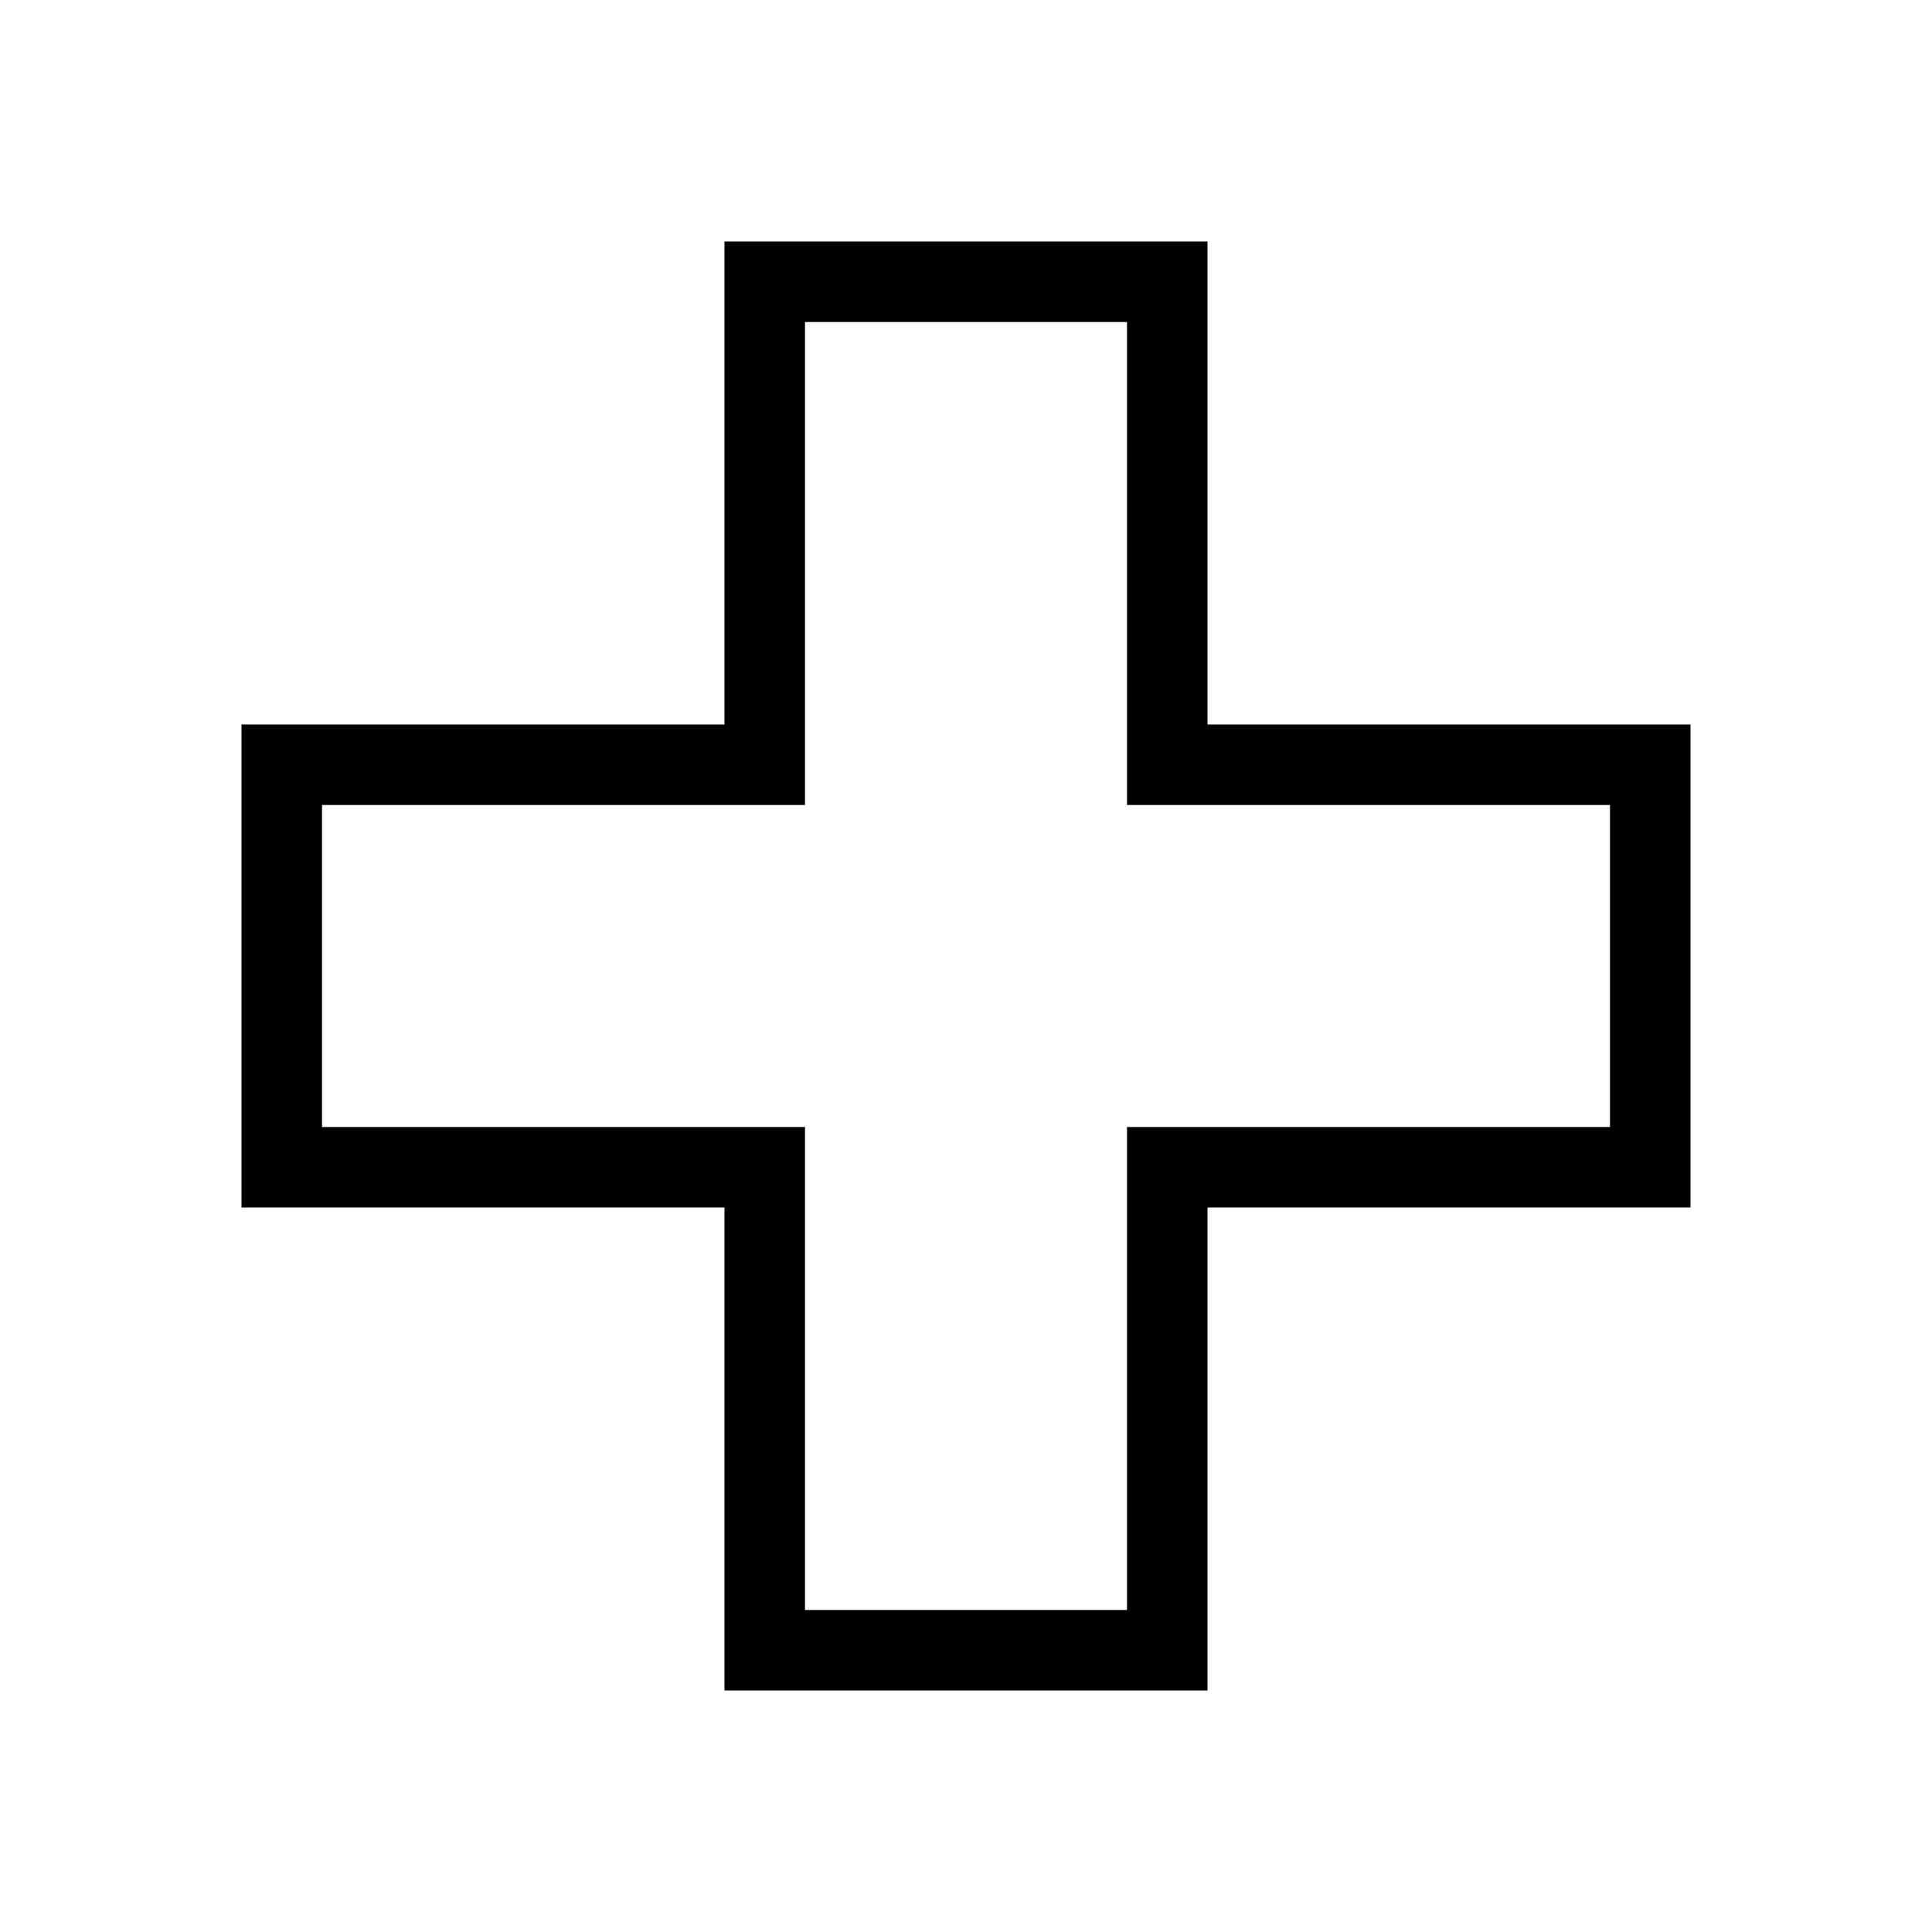
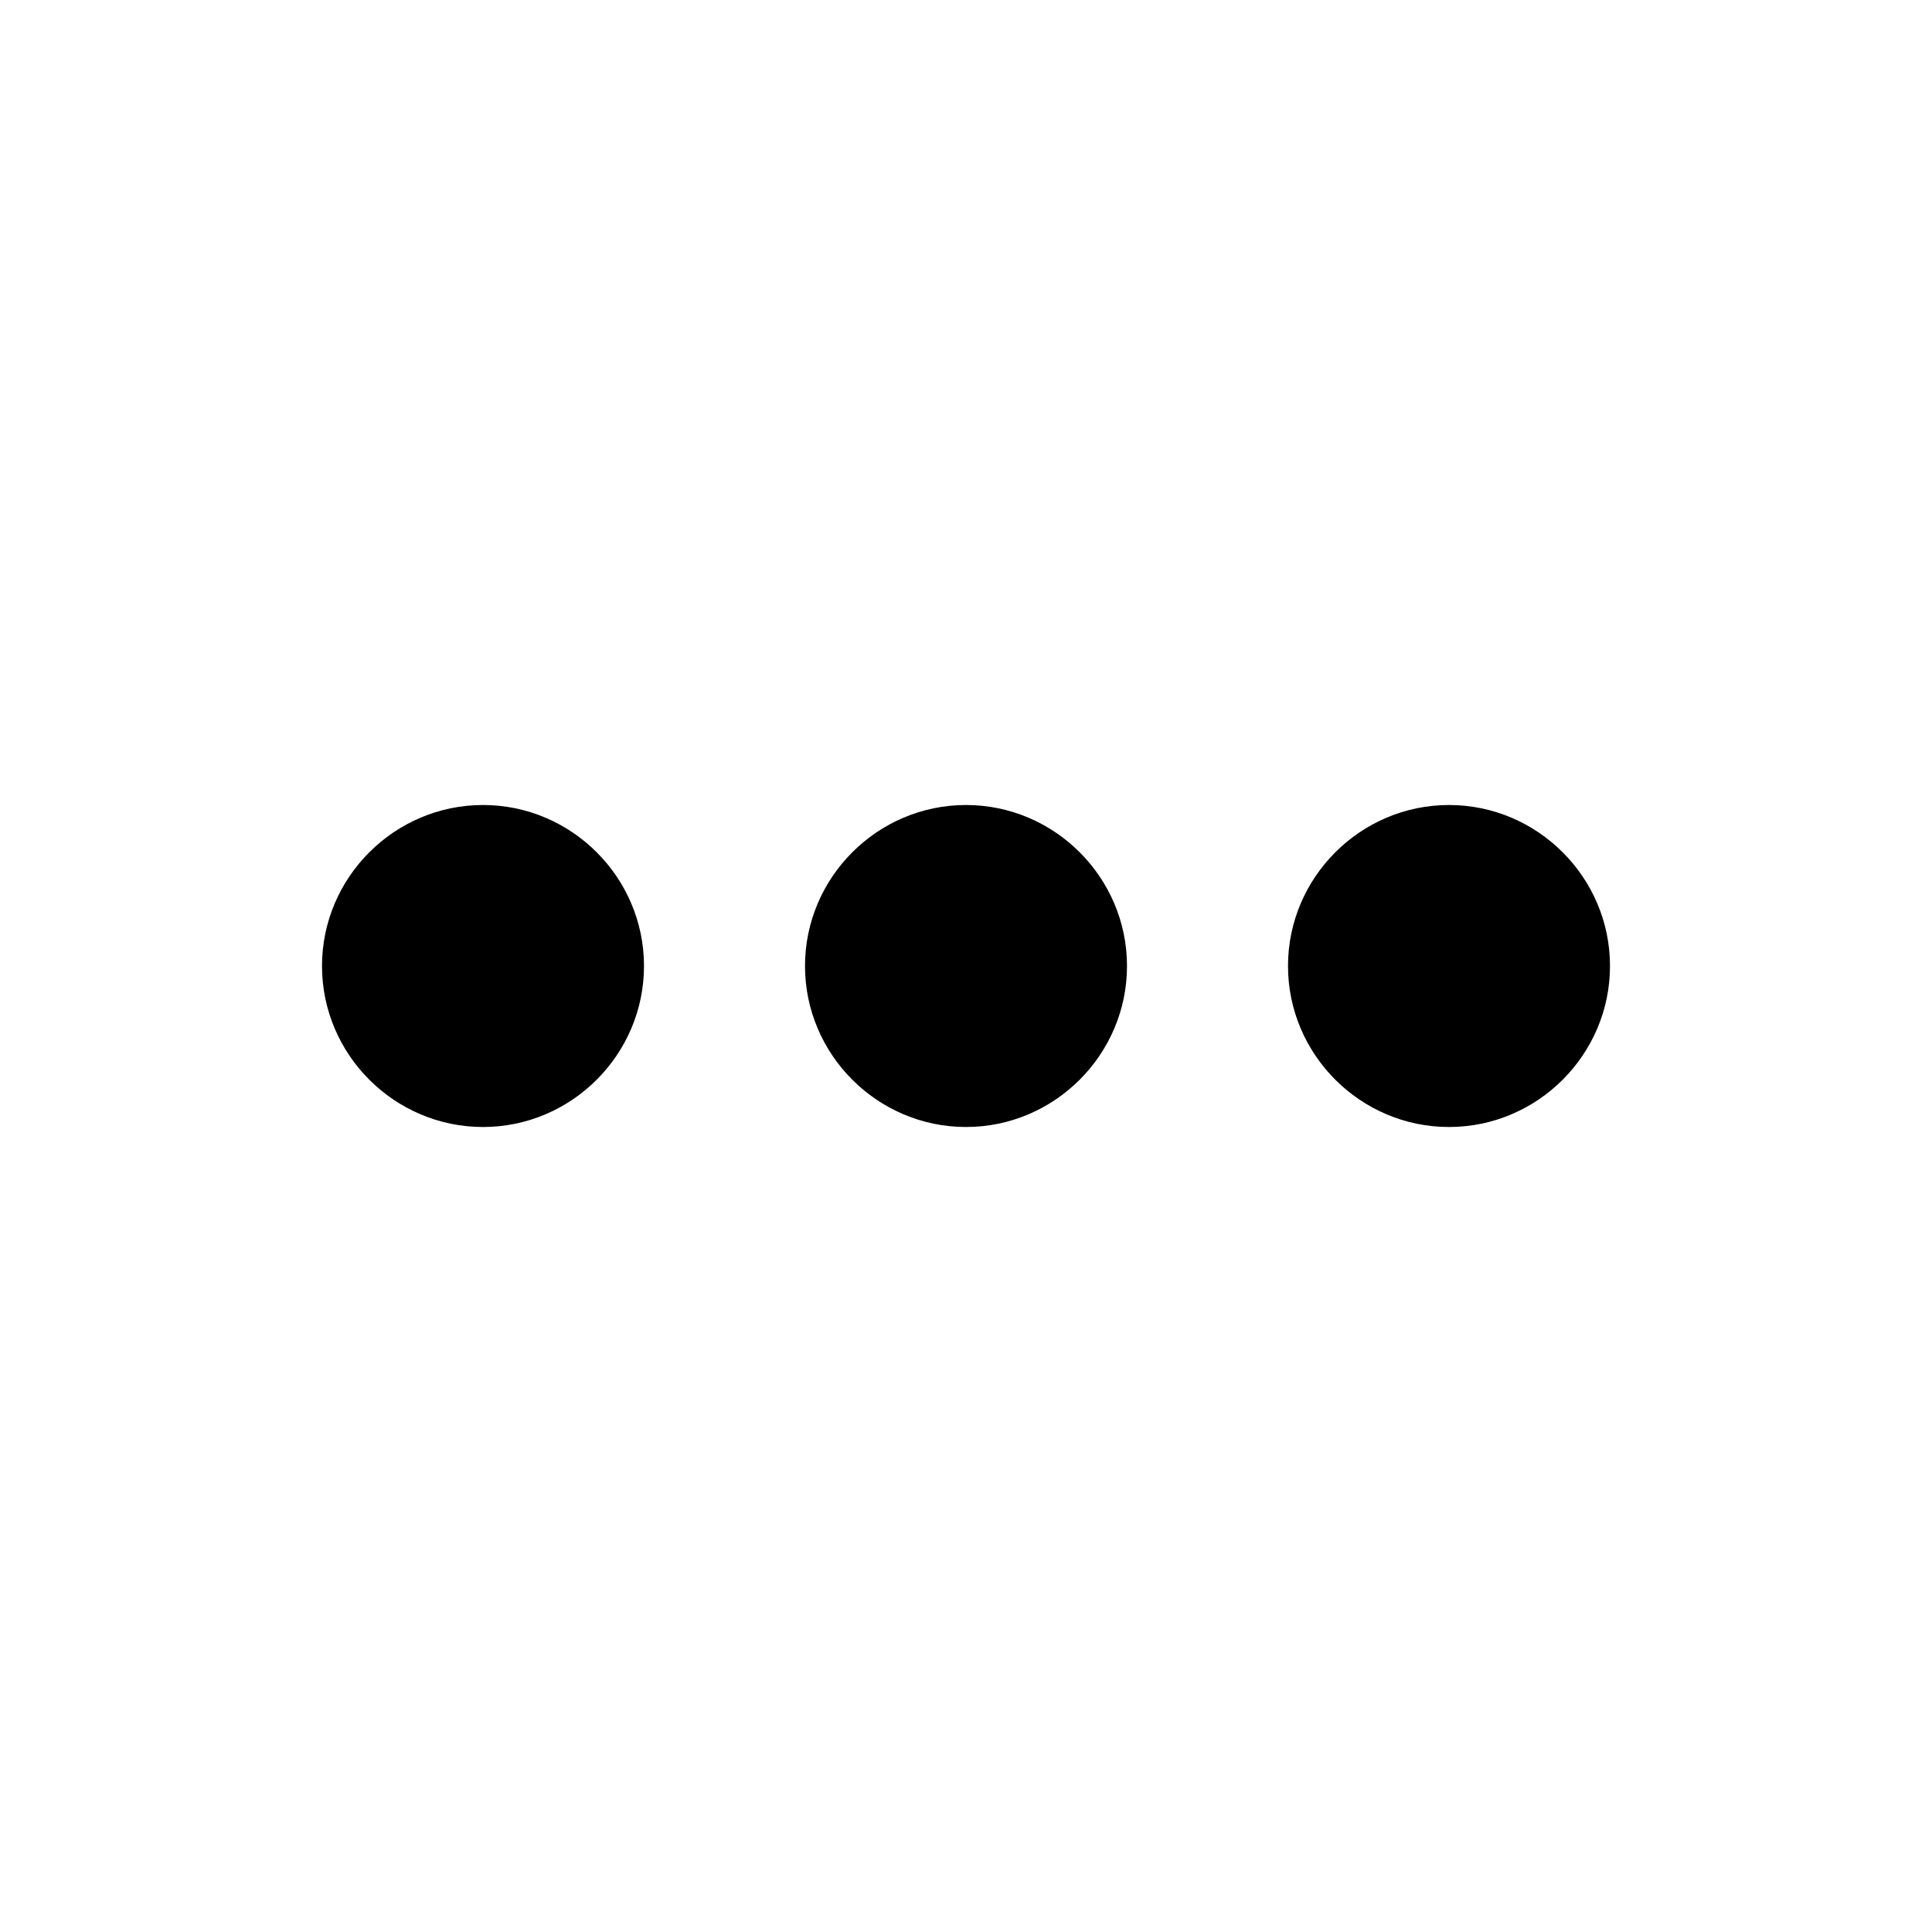
- <svg xmlns="http://www.w3.org/2000/svg" version="1.1" width="48" height="48" viewBox="0 0 48 48" enable-background="new 0 0 24.00 24.00" xml:space="preserve" id="svg4">
-   <defs id="defs8" />
-   <path id="rect1229" style="fill:none;stroke:#000000;stroke-width:2;stroke-opacity:1" d="M 19,7 V 19 H 7 V 29 H 19 V 41 H 29 V 29 H 41 V 19 H 29 V 7 Z" />
+ <svg xmlns="http://www.w3.org/2000/svg" height="48px" viewBox="0 0 24 24" width="48px" fill="#000000">
+   <path d="M0 0h24v24H0V0z" fill="none" />
+   <path d="M6 10c-1.1 0-2 .9-2 2s.9 2 2 2 2-.9 2-2-.9-2-2-2zm12 0c-1.1 0-2 .9-2 2s.9 2 2 2 2-.9 2-2-.9-2-2-2zm-6 0c-1.1 0-2 .9-2 2s.9 2 2 2 2-.9 2-2-.9-2-2-2z" />
</svg>
